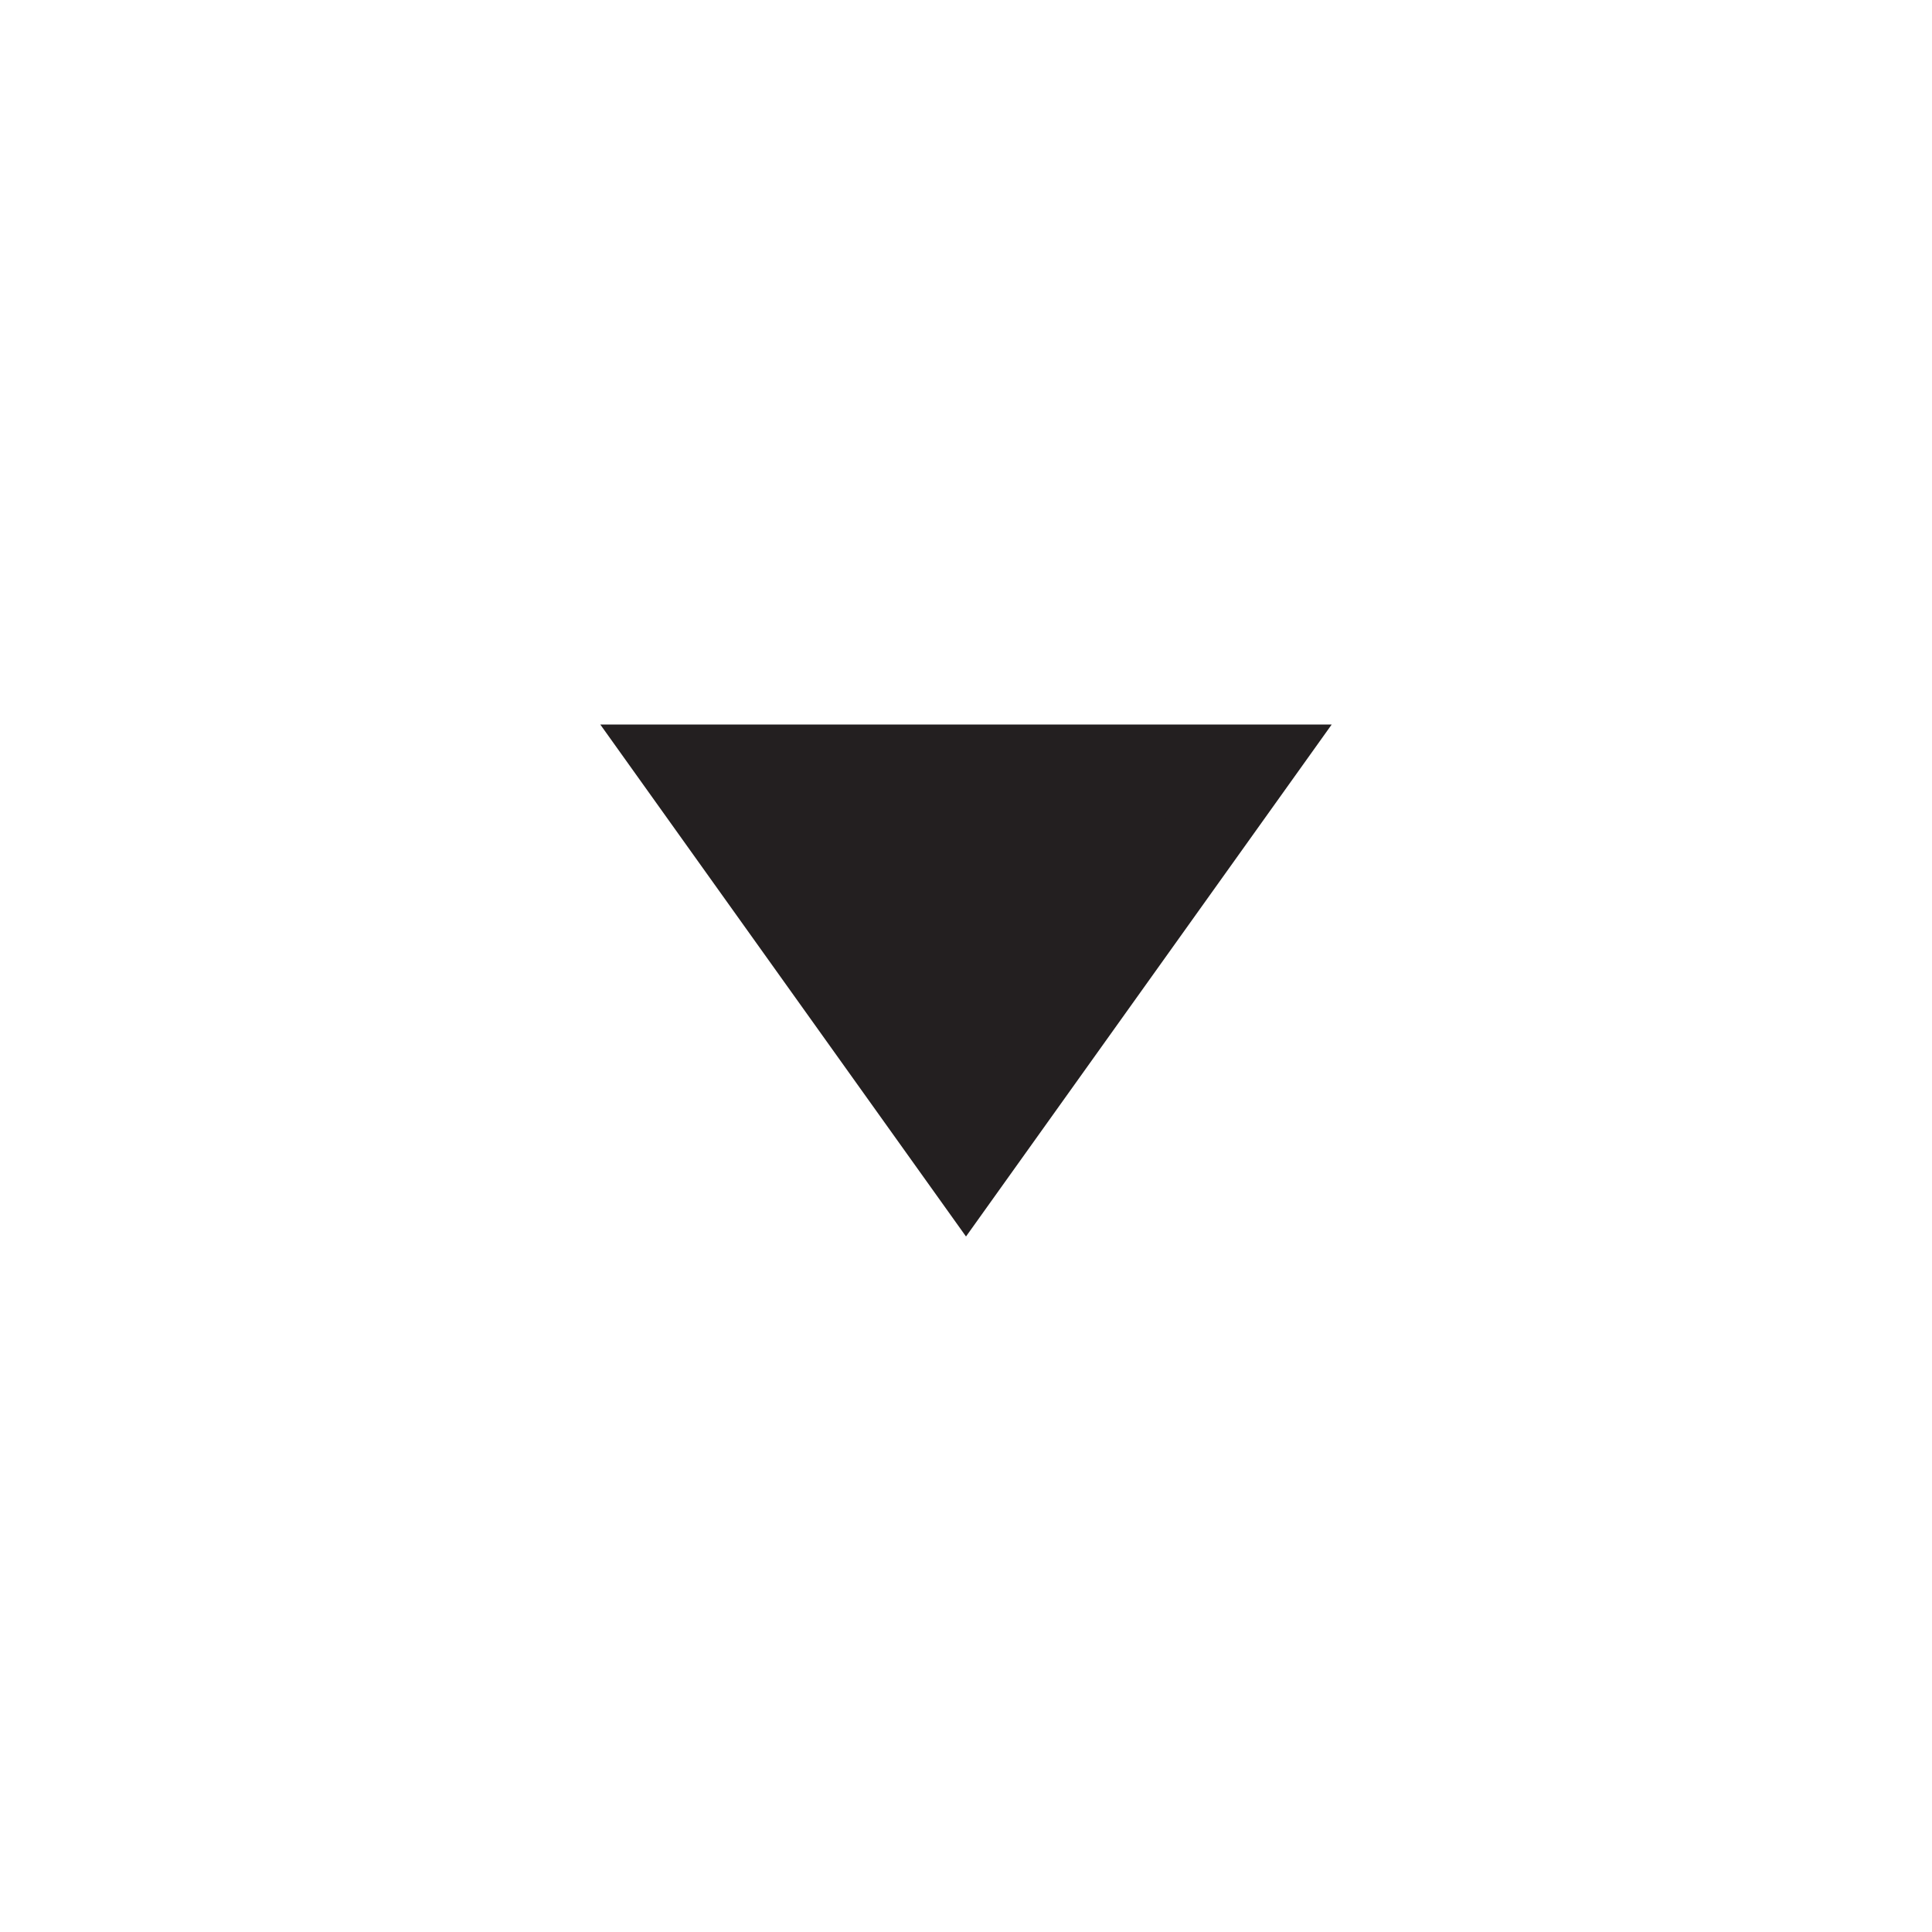
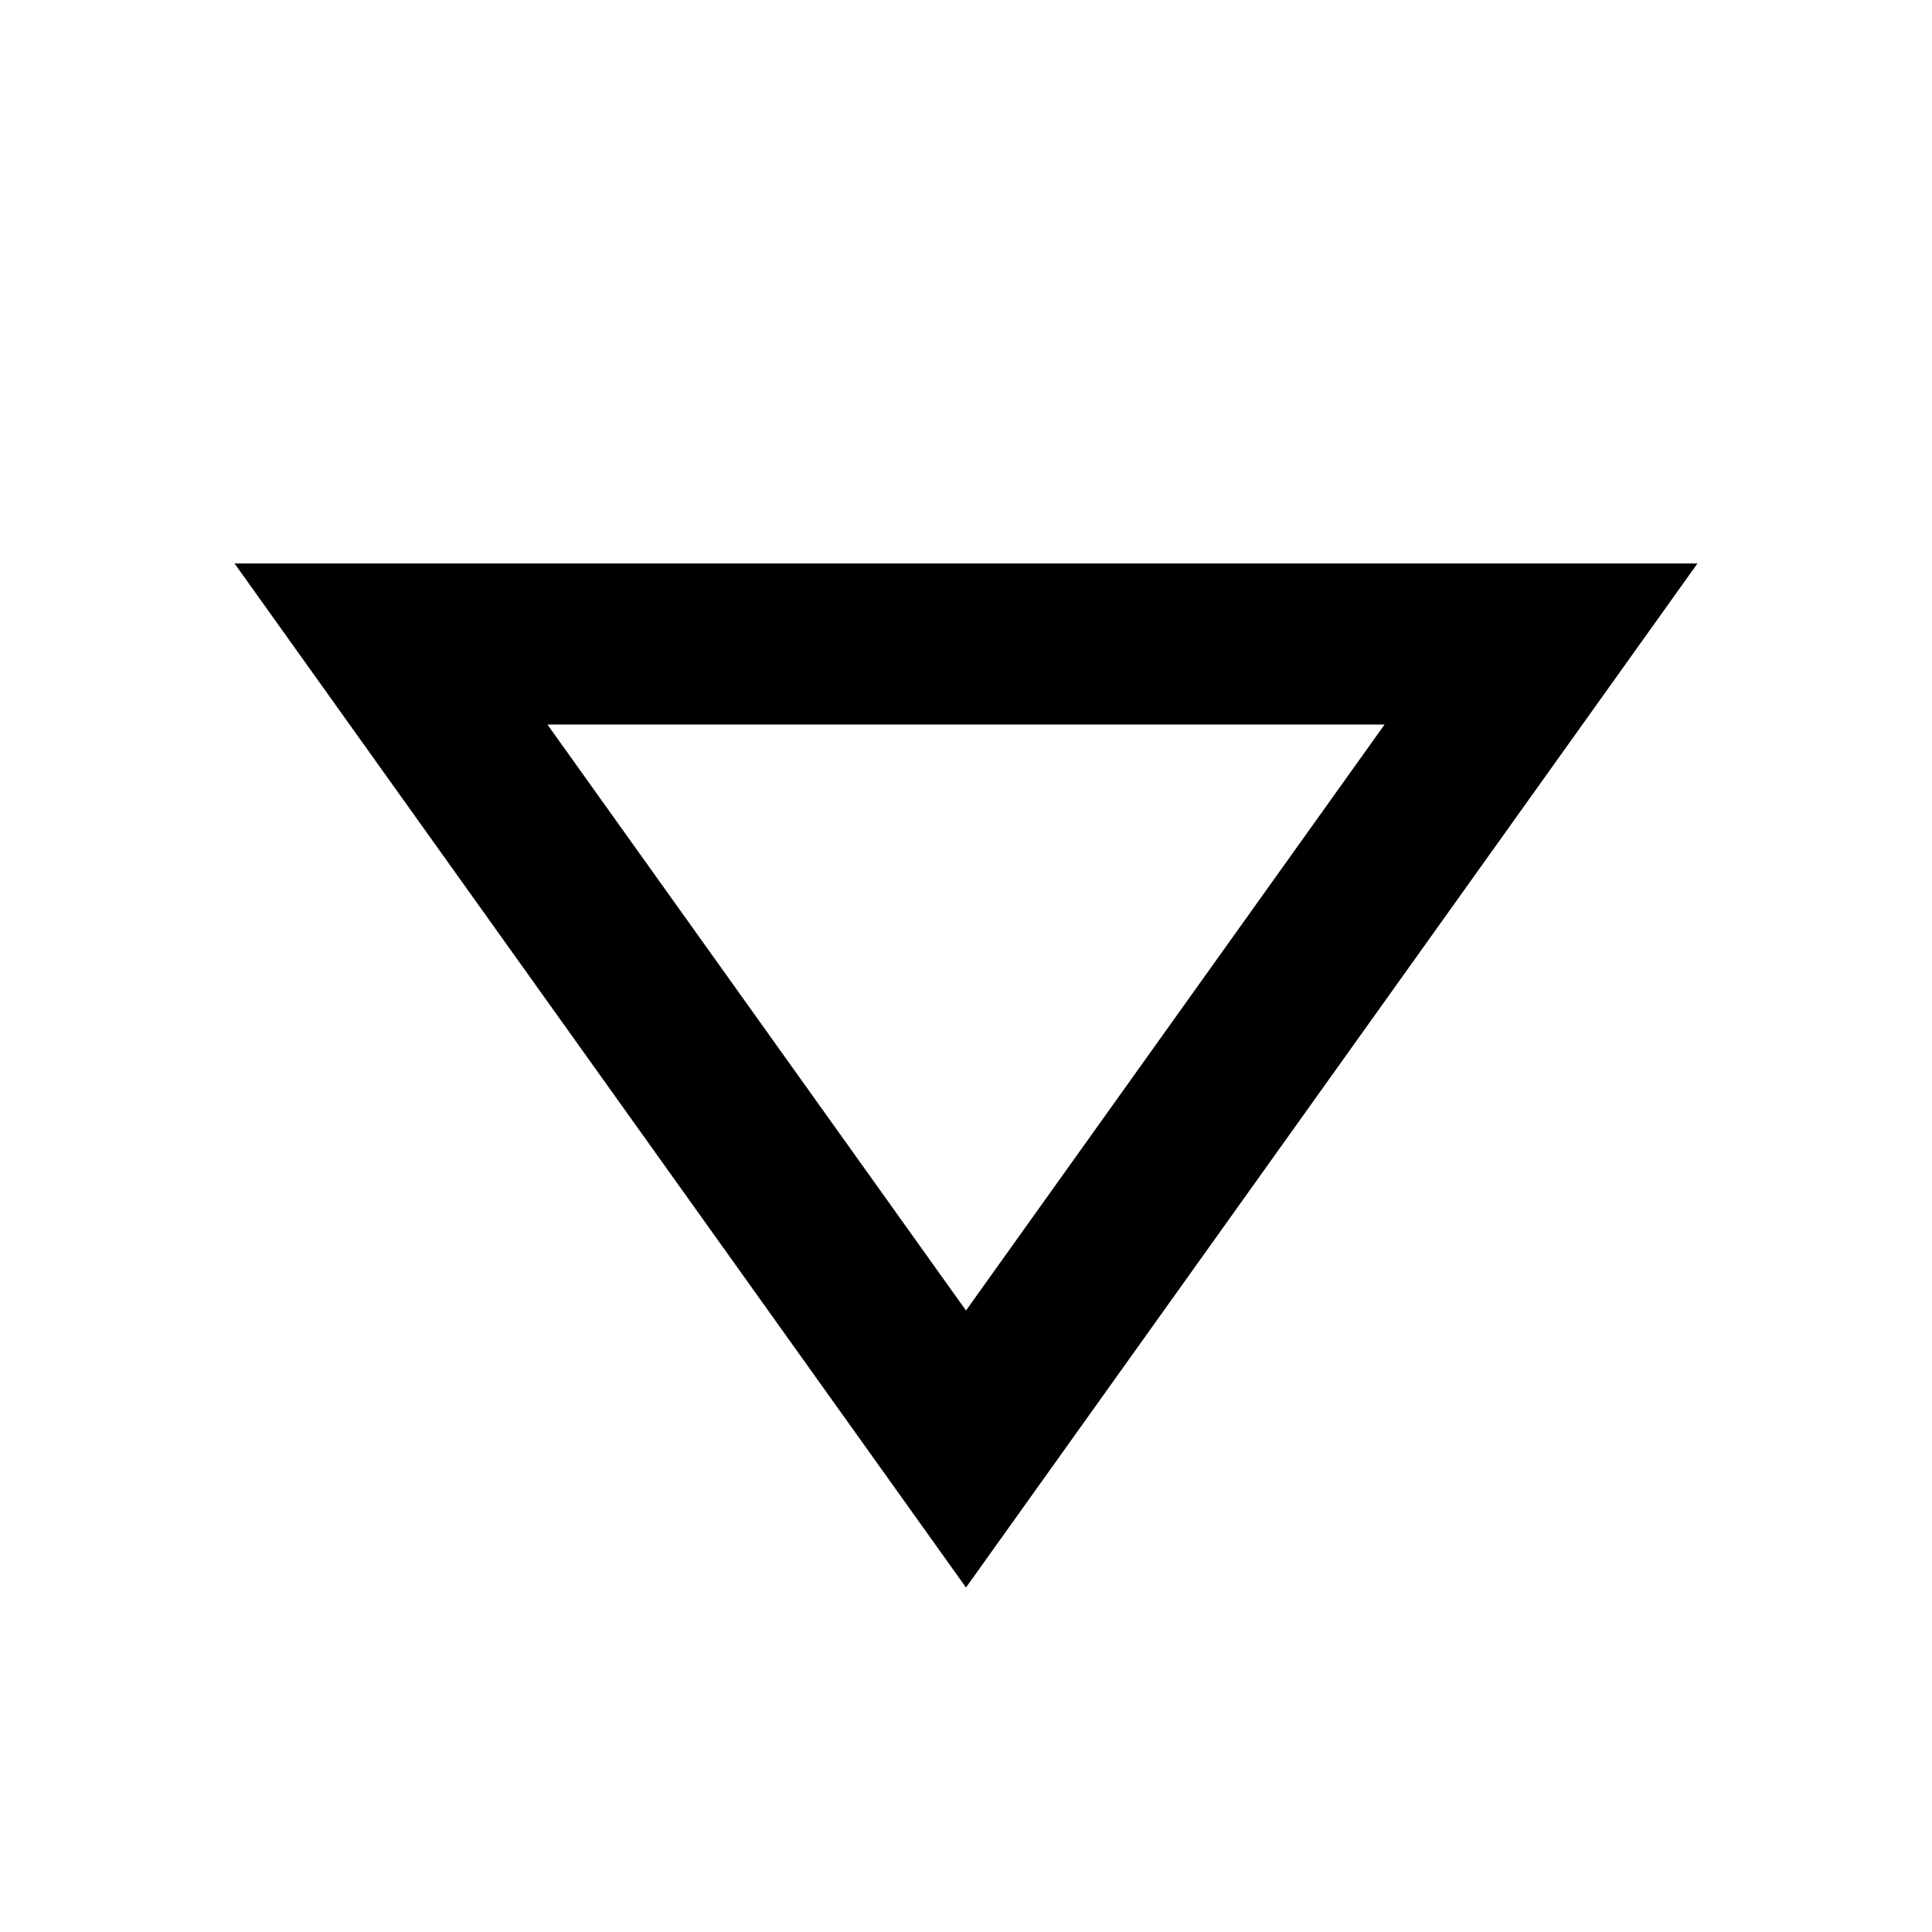
- <svg xmlns="http://www.w3.org/2000/svg" version="1.1" id="XMLID_307_" x="0px" y="0px" viewBox="0 0 48 48" enable-background="new 0 0 48 48" xml:space="preserve">
-   <g id="caret-down">
-     <rect id="_x2E_svg_7_" x="0" y="0" fill="none" width="48" height="48" />
-     <polygon id="drop-carrot" fill="#231F20" stroke="#231F20" stroke-width="2" stroke-miterlimit="10" points="16.857,19   31.143,19 24,29  " />
+ <svg xmlns="http://www.w3.org/2000/svg" version="1.1" id="XMLID_307_" x="0px" y="0px" viewBox="0 0 24 24" enable-background="new 0 0 24 24" xml:space="preserve">
+   <g id="carrot-down">
+     <rect id="_x2E_svg_7_" x="0" y="0" fill="none" width="24" height="24" />
+     <polygon id="drop-carrot" fill="none" stroke="#000000" stroke-width="2" stroke-miterlimit="10" points="4.857,8 19.143,8    12,18  " />
  </g>
</svg>
